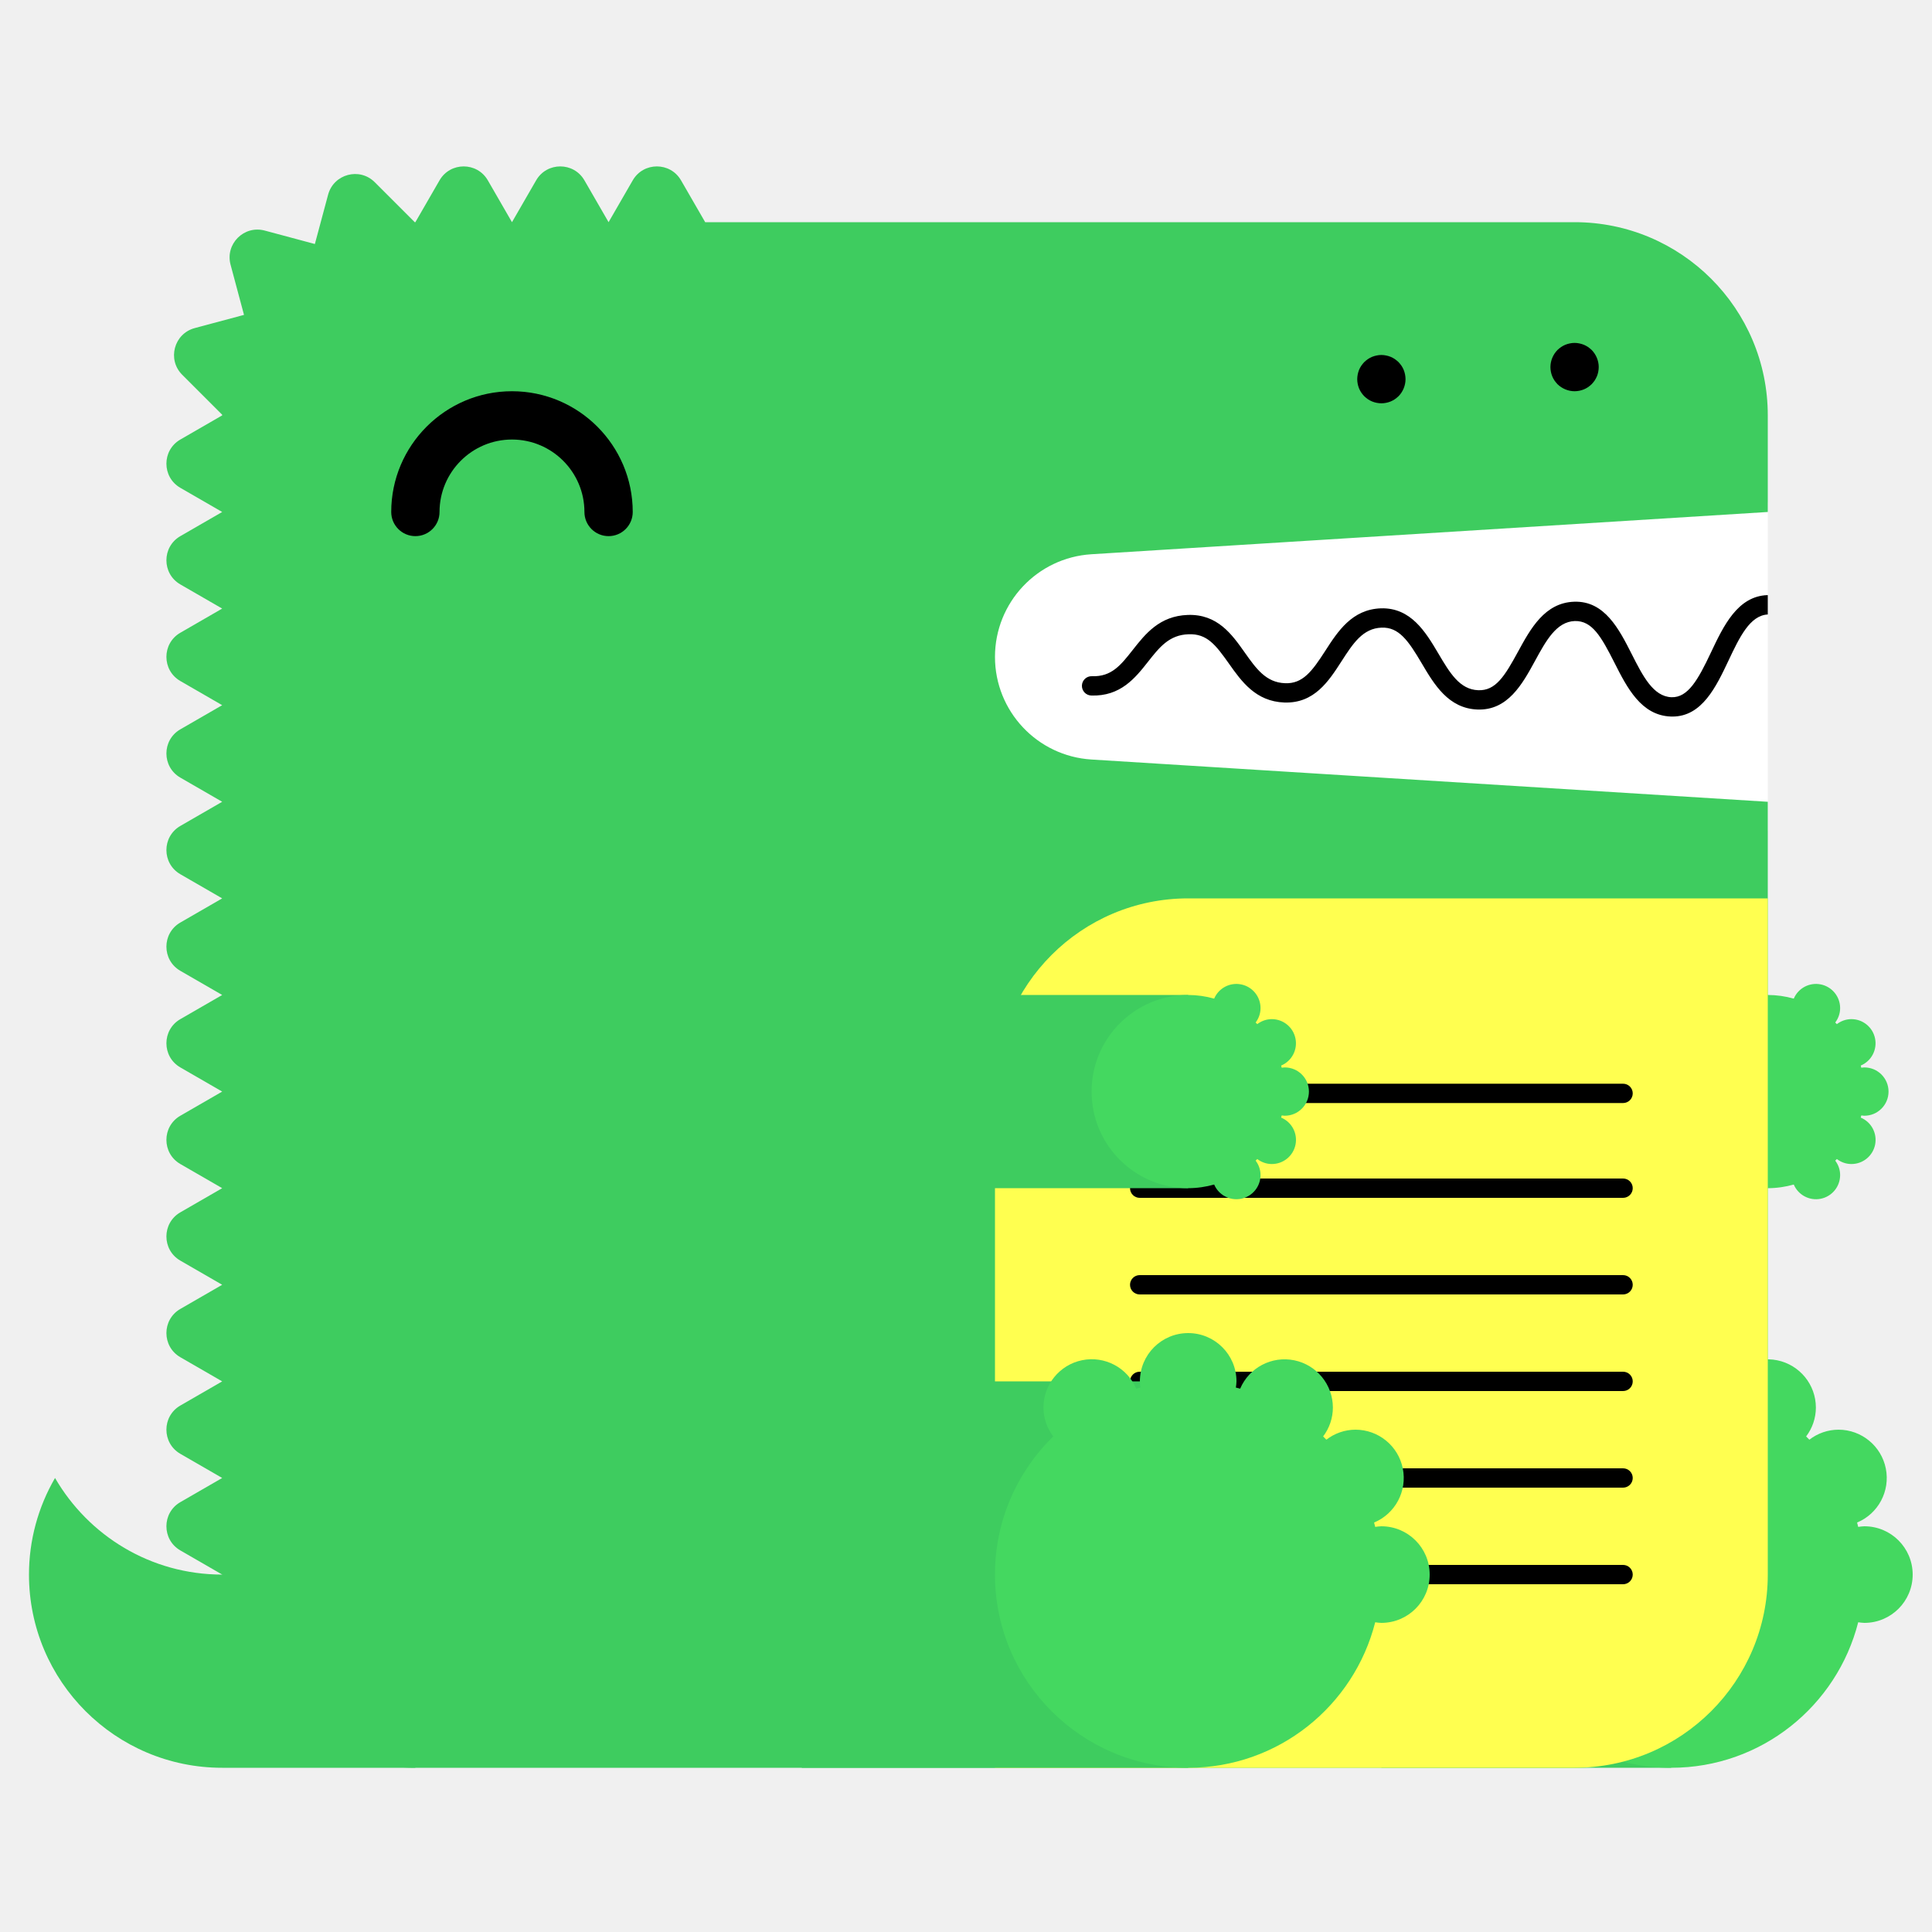
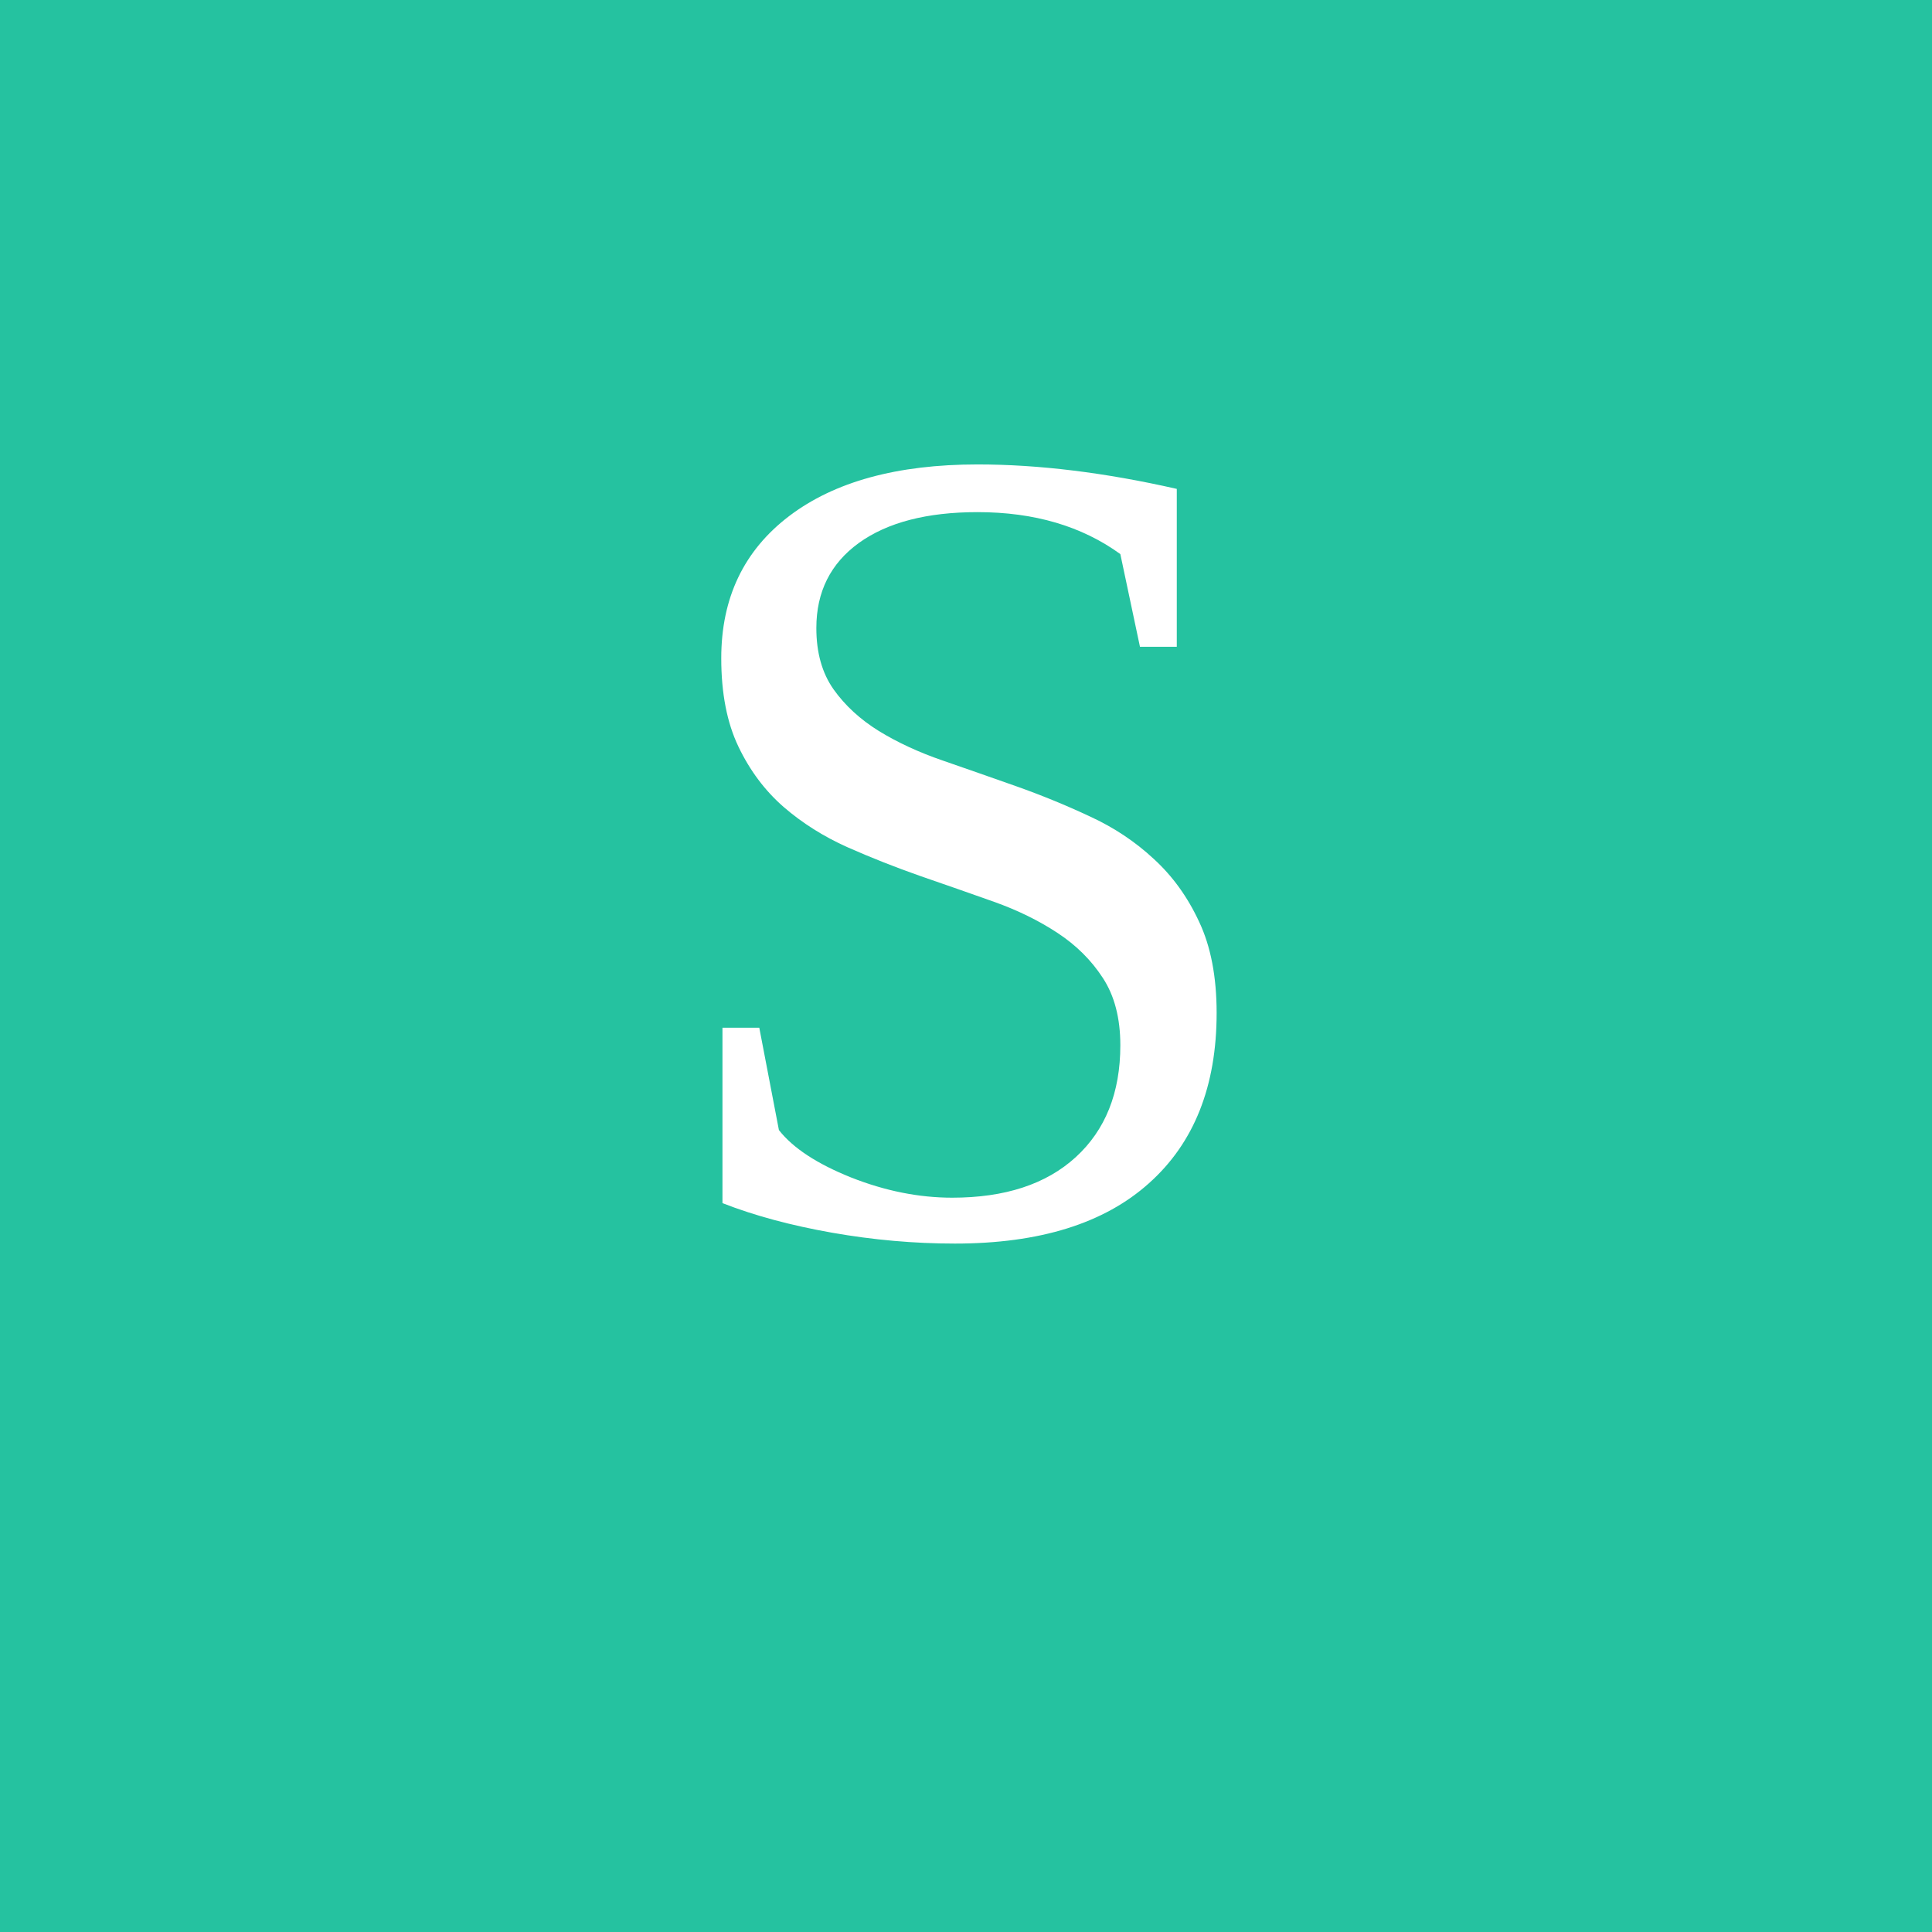
- <svg xmlns="http://www.w3.org/2000/svg" width="200" height="200" viewBox="0 0 200 200">
-   <g fill="none" fill-rule="evenodd">
-     <path fill="#FFF" d="M99 52h84v34H99z" />
-     <path d="M23 163c-7.398 0-13.843-4.027-17.303-10A19.886 19.886 0 0 0 3 163c0 11.046 8.954 20 20 20h20v-20H23z" fill="#3ECC5F" />
-     <path d="M112.98 57.376L183 53V43c0-11.046-8.954-20-20-20H73l-2.5-4.33c-1.112-1.925-3.889-1.925-5 0L63 23l-2.5-4.33c-1.111-1.925-3.889-1.925-5 0L53 23l-2.5-4.33c-1.111-1.925-3.889-1.925-5 0L43 23c-.022 0-.042.003-.065.003l-4.142-4.141c-1.57-1.571-4.252-.853-4.828 1.294l-1.369 5.104-5.192-1.392c-2.148-.575-4.111 1.389-3.535 3.536l1.39 5.193-5.102 1.367c-2.148.576-2.867 3.259-1.296 4.83l4.142 4.142c0 .021-.003.042-.003.064l-4.33 2.5c-1.925 1.111-1.925 3.889 0 5L23 53l-4.33 2.5c-1.925 1.111-1.925 3.889 0 5L23 63l-4.33 2.5c-1.925 1.111-1.925 3.889 0 5L23 73l-4.33 2.5c-1.925 1.111-1.925 3.889 0 5L23 83l-4.33 2.5c-1.925 1.111-1.925 3.889 0 5L23 93l-4.33 2.5c-1.925 1.111-1.925 3.889 0 5L23 103l-4.33 2.5c-1.925 1.111-1.925 3.889 0 5L23 113l-4.33 2.5c-1.925 1.111-1.925 3.889 0 5L23 123l-4.33 2.5c-1.925 1.111-1.925 3.889 0 5L23 133l-4.33 2.5c-1.925 1.111-1.925 3.889 0 5L23 143l-4.33 2.5c-1.925 1.111-1.925 3.889 0 5L23 153l-4.33 2.5c-1.925 1.111-1.925 3.889 0 5L23 163c0 11.046 8.954 20 20 20h120c11.046 0 20-8.954 20-20V83l-70.02-4.376A10.645 10.645 0 0 1 103 68c0-5.621 4.37-10.273 9.98-10.624" fill="#3ECC5F" />
-     <path fill="#3ECC5F" d="M143 183h30v-40h-30z" />
-     <path d="M193 158c-.219 0-.428.037-.639.064-.038-.15-.074-.301-.116-.451A5 5 0 0 0 190.32 148a4.96 4.96 0 0 0-3.016 1.036 26.531 26.531 0 0 0-.335-.336 4.955 4.955 0 0 0 1.011-2.987 5 5 0 0 0-9.599-1.959c-.148-.042-.297-.077-.445-.115.027-.211.064-.42.064-.639a5 5 0 0 0-5-5 5 5 0 0 0-5 5c0 .219.037.428.064.639-.148.038-.297.073-.445.115a4.998 4.998 0 0 0-9.599 1.959c0 1.125.384 2.151 1.011 2.987-3.717 3.632-6.031 8.693-6.031 14.3 0 11.046 8.954 20 20 20 9.339 0 17.16-6.41 19.361-15.064.211.027.42.064.639.064a5 5 0 0 0 5-5 5 5 0 0 0-5-5" fill="#44D860" />
-     <path fill="#3ECC5F" d="M153 123h30v-20h-30z" />
-     <path d="M193 115.5a2.5 2.5 0 1 0 0-5c-.109 0-.214.019-.319.032-.02-.075-.037-.15-.058-.225a2.501 2.501 0 0 0-.963-4.807c-.569 0-1.088.197-1.508.518a6.653 6.653 0 0 0-.168-.168c.314-.417.506-.931.506-1.494a2.5 2.5 0 0 0-4.8-.979A9.987 9.987 0 0 0 183 103c-5.522 0-10 4.478-10 10s4.478 10 10 10c.934 0 1.833-.138 2.69-.377a2.5 2.5 0 0 0 4.8-.979c0-.563-.192-1.077-.506-1.494.057-.055.113-.111.168-.168.42.321.939.518 1.508.518a2.5 2.5 0 0 0 .963-4.807c.021-.074.038-.15.058-.225.105.013.21.032.319.032" fill="#44D860" />
-     <path d="M63 55.5a2.5 2.5 0 0 1-2.5-2.5c0-4.136-3.364-7.5-7.5-7.5s-7.5 3.364-7.5 7.5a2.5 2.5 0 1 1-5 0c0-6.893 5.607-12.5 12.5-12.5S65.5 46.107 65.5 53a2.5 2.5 0 0 1-2.5 2.5" fill="#000" />
-     <path d="M103 183h60c11.046 0 20-8.954 20-20V93h-60c-11.046 0-20 8.954-20 20v70z" fill="#FFFF50" />
-     <path d="M168.02 124h-50.04a1 1 0 1 1 0-2h50.04a1 1 0 1 1 0 2m0 20h-50.04a1 1 0 1 1 0-2h50.04a1 1 0 1 1 0 2m0 20h-50.04a1 1 0 1 1 0-2h50.04a1 1 0 1 1 0 2m0-49.814h-50.04a1 1 0 1 1 0-2h50.04a1 1 0 1 1 0 2m0 19.814h-50.04a1 1 0 1 1 0-2h50.04a1 1 0 1 1 0 2m0 20h-50.04a1 1 0 1 1 0-2h50.04a1 1 0 1 1 0 2M183 61.611c-.012 0-.022-.006-.034-.005-3.09.105-4.552 3.196-5.842 5.923-1.346 2.85-2.387 4.703-4.093 4.647-1.889-.068-2.969-2.202-4.113-4.46-1.314-2.594-2.814-5.536-5.963-5.426-3.046.104-4.513 2.794-5.807 5.167-1.377 2.528-2.314 4.065-4.121 3.994-1.927-.07-2.951-1.805-4.136-3.813-1.321-2.236-2.848-4.75-5.936-4.664-2.994.103-4.465 2.385-5.763 4.4-1.373 2.13-2.335 3.428-4.165 3.351-1.973-.07-2.992-1.51-4.171-3.177-1.324-1.873-2.816-3.993-5.895-3.89-2.928.1-4.399 1.97-5.696 3.618-1.232 1.564-2.194 2.802-4.229 2.724a1 1 0 0 0-.072 2c3.017.101 4.545-1.8 5.872-3.487 1.177-1.496 2.193-2.787 4.193-2.855 1.926-.082 2.829 1.115 4.195 3.045 1.297 1.834 2.769 3.914 5.731 4.021 3.103.104 4.596-2.215 5.918-4.267 1.182-1.834 2.202-3.417 4.15-3.484 1.793-.067 2.769 1.35 4.145 3.681 1.297 2.197 2.766 4.686 5.787 4.796 3.125.108 4.634-2.62 5.949-5.035 1.139-2.088 2.214-4.06 4.119-4.126 1.793-.042 2.728 1.595 4.111 4.33 1.292 2.553 2.757 5.445 5.825 5.556l.169.003c3.064 0 4.518-3.075 5.805-5.794 1.139-2.41 2.217-4.68 4.067-4.773v-2z" fill="#000" />
-     <path fill="#3ECC5F" d="M83 183h40v-40H83z" />
-     <path d="M143 158c-.219 0-.428.037-.639.064-.038-.15-.074-.301-.116-.451A5 5 0 0 0 140.32 148a4.96 4.96 0 0 0-3.016 1.036 26.531 26.531 0 0 0-.335-.336 4.955 4.955 0 0 0 1.011-2.987 5 5 0 0 0-9.599-1.959c-.148-.042-.297-.077-.445-.115.027-.211.064-.42.064-.639a5 5 0 0 0-5-5 5 5 0 0 0-5 5c0 .219.037.428.064.639-.148.038-.297.073-.445.115a4.998 4.998 0 0 0-9.599 1.959c0 1.125.384 2.151 1.011 2.987-3.717 3.632-6.031 8.693-6.031 14.3 0 11.046 8.954 20 20 20 9.339 0 17.16-6.41 19.361-15.064.211.027.42.064.639.064a5 5 0 0 0 5-5 5 5 0 0 0-5-5" fill="#44D860" />
-     <path fill="#3ECC5F" d="M83 123h40v-20H83z" />
-     <path d="M133 115.5a2.5 2.5 0 1 0 0-5c-.109 0-.214.019-.319.032-.02-.075-.037-.15-.058-.225a2.501 2.501 0 0 0-.963-4.807c-.569 0-1.088.197-1.508.518a6.653 6.653 0 0 0-.168-.168c.314-.417.506-.931.506-1.494a2.5 2.5 0 0 0-4.8-.979A9.987 9.987 0 0 0 123 103c-5.522 0-10 4.478-10 10s4.478 10 10 10c.934 0 1.833-.138 2.69-.377a2.5 2.5 0 0 0 4.8-.979c0-.563-.192-1.077-.506-1.494.057-.055.113-.111.168-.168.42.321.939.518 1.508.518a2.5 2.5 0 0 0 .963-4.807c.021-.074.038-.15.058-.225.105.013.21.032.319.032" fill="#44D860" />
-     <path d="M143 41.75c-.16 0-.33-.02-.49-.05a2.52 2.52 0 0 1-.47-.14c-.15-.06-.29-.14-.431-.23-.13-.09-.259-.2-.38-.31-.109-.12-.219-.24-.309-.38s-.17-.28-.231-.43a2.619 2.619 0 0 1-.189-.96c0-.16.02-.33.05-.49.03-.16.08-.31.139-.47.061-.15.141-.29.231-.43.09-.13.2-.26.309-.38.121-.11.25-.22.38-.31.141-.09.281-.17.431-.23.149-.06.31-.11.47-.14.32-.07.65-.07.98 0 .159.03.32.08.47.14.149.06.29.14.43.23.13.09.259.2.38.31.11.12.22.25.31.38.09.14.17.28.23.43.06.16.11.31.14.47.029.16.05.33.05.49 0 .66-.271 1.31-.73 1.77-.121.11-.25.22-.38.31-.14.09-.281.17-.43.23a2.565 2.565 0 0 1-.96.19m20-1.25c-.66 0-1.3-.27-1.771-.73a3.802 3.802 0 0 1-.309-.38c-.09-.14-.17-.28-.231-.43a2.619 2.619 0 0 1-.189-.96c0-.66.27-1.3.729-1.77.121-.11.25-.22.38-.31.141-.09.281-.17.431-.23.149-.06.31-.11.47-.14.32-.07.66-.07.98 0 .159.03.32.08.47.14.149.06.29.14.43.23.13.09.259.2.38.31.459.47.73 1.11.73 1.77 0 .16-.021.33-.05.49-.03.16-.08.32-.14.47-.07.15-.14.29-.23.43-.09.13-.2.26-.31.38-.121.11-.25.22-.38.31-.14.09-.281.17-.43.23a2.565 2.565 0 0 1-.96.19" fill="#000" />
-   </g>
+ <svg xmlns="http://www.w3.org/2000/svg" viewBox="0 0 100 100">
+   <rect width="100" height="100" fill="#25c2a0" />
+   <text x="50%" y="50%" dominant-baseline="middle" text-anchor="middle" font-size="60" fill="white">S</text>
</svg>
